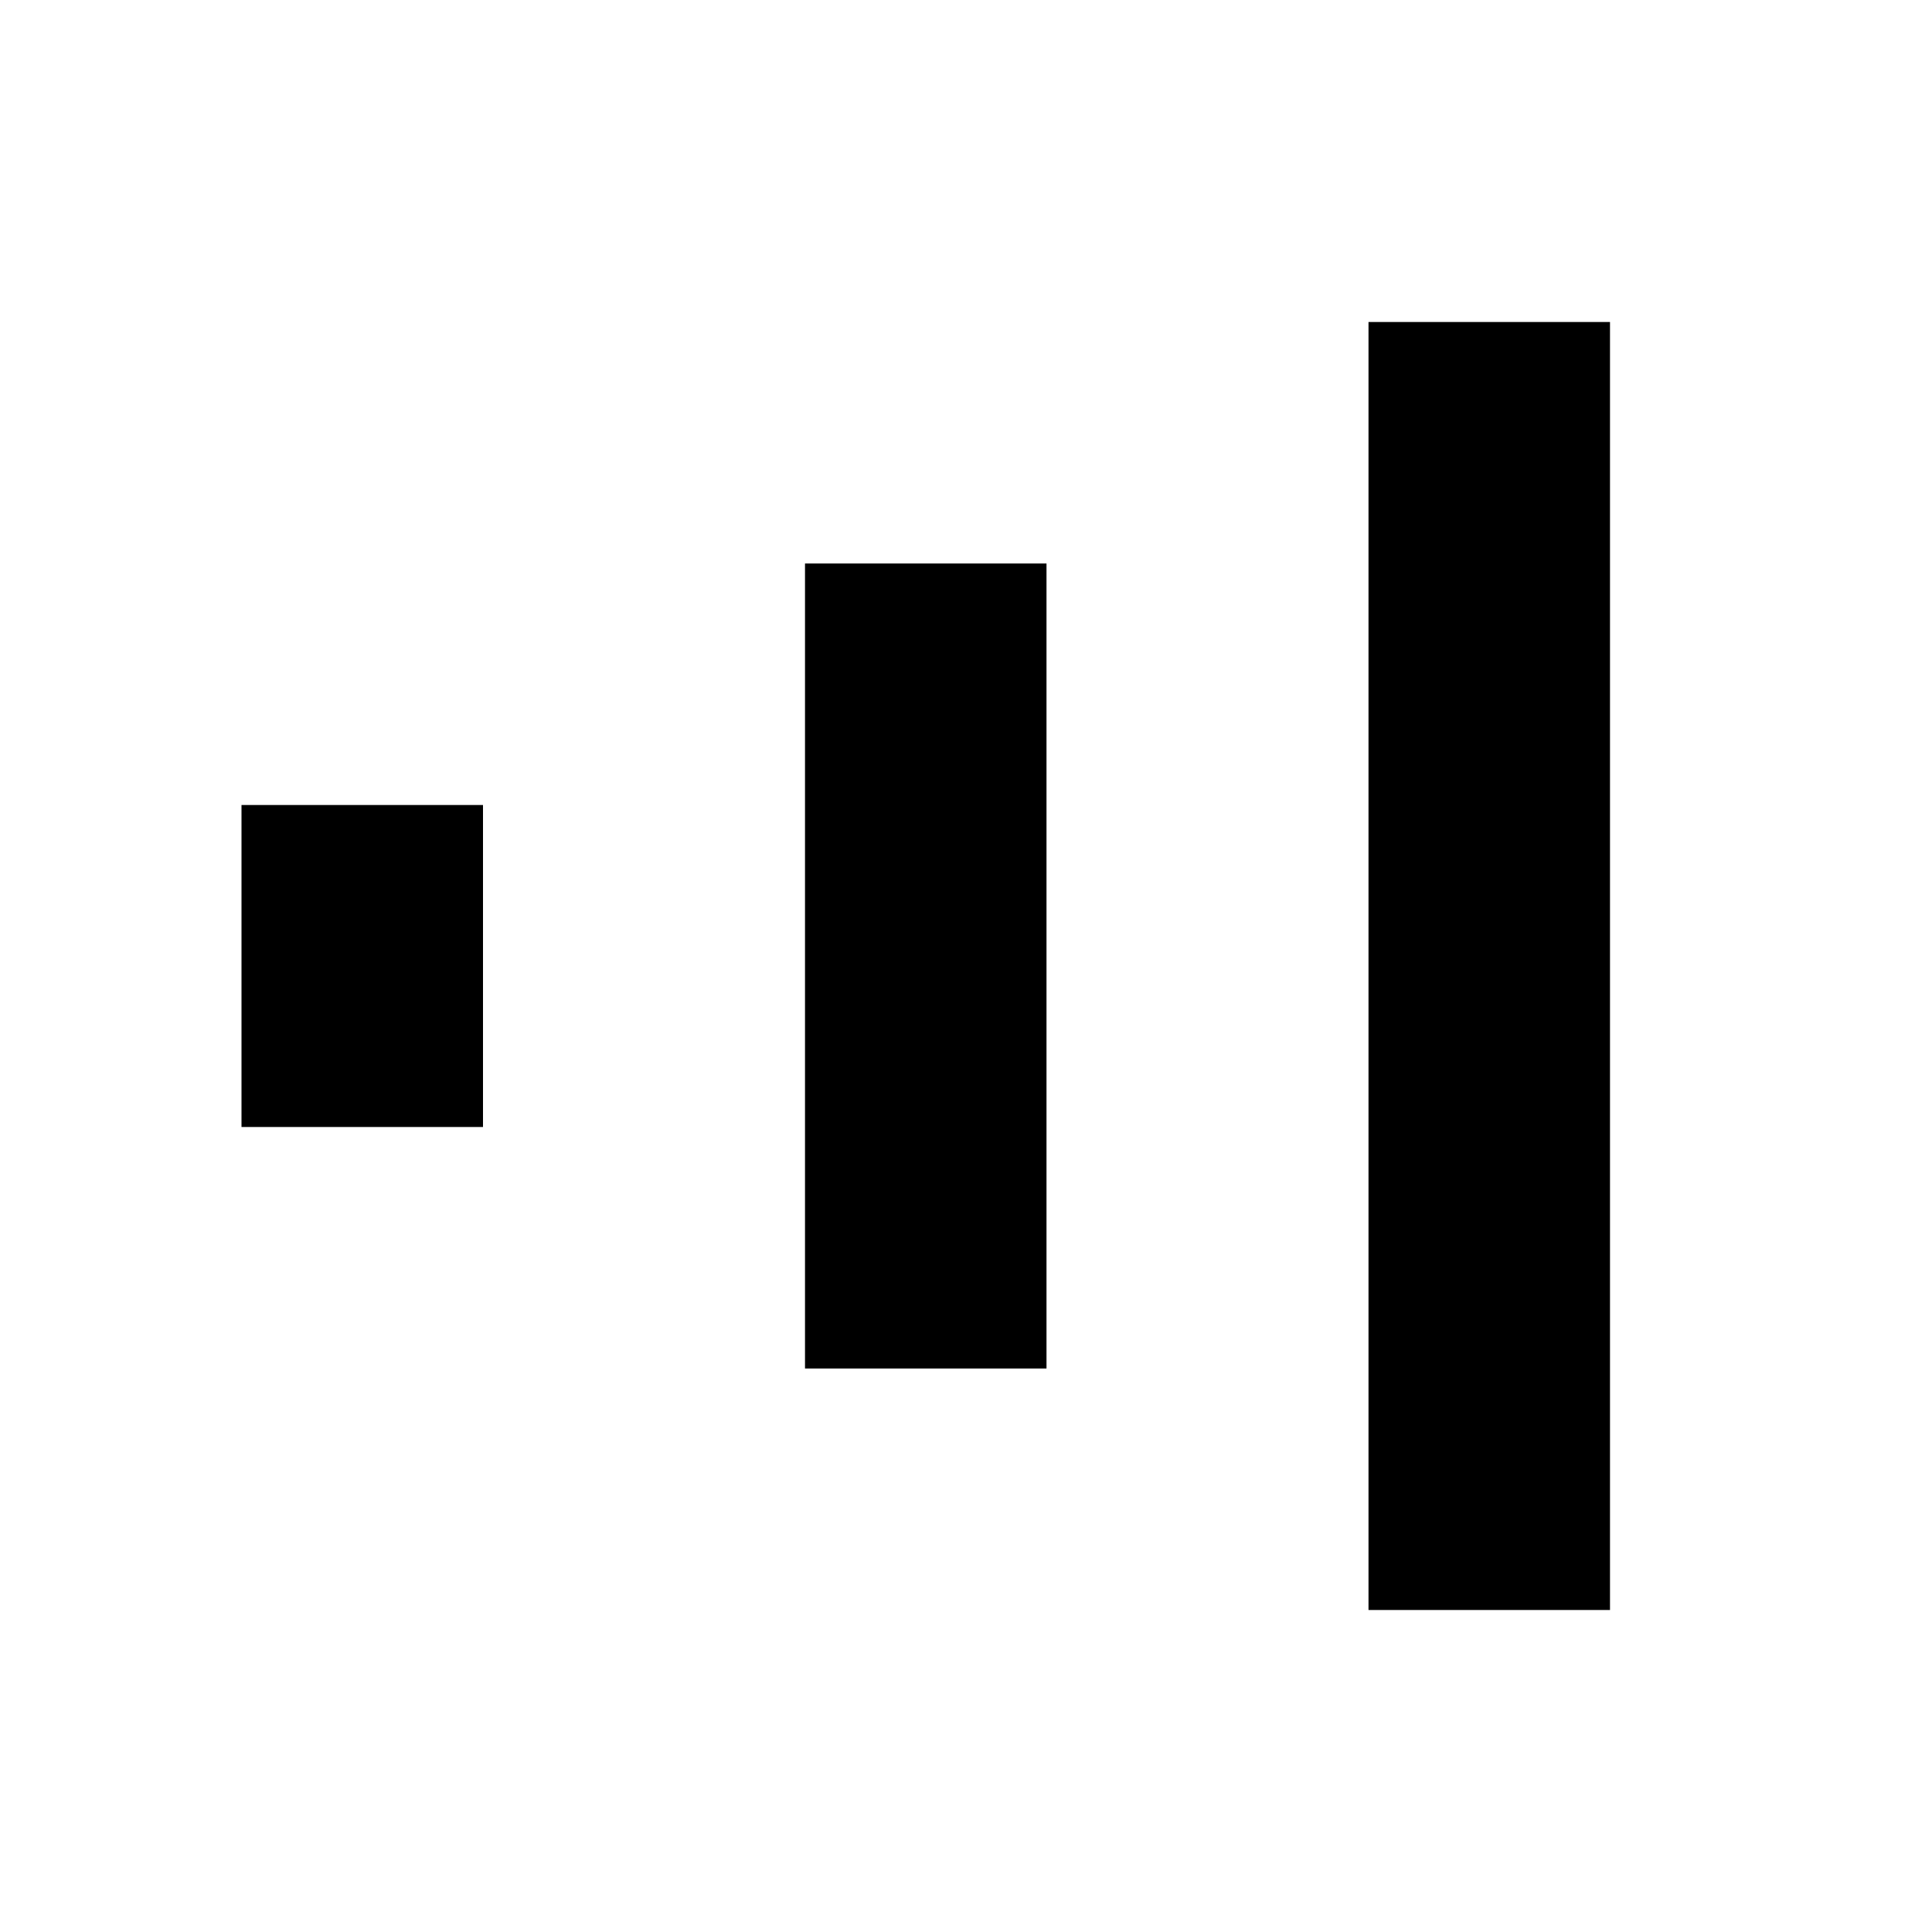
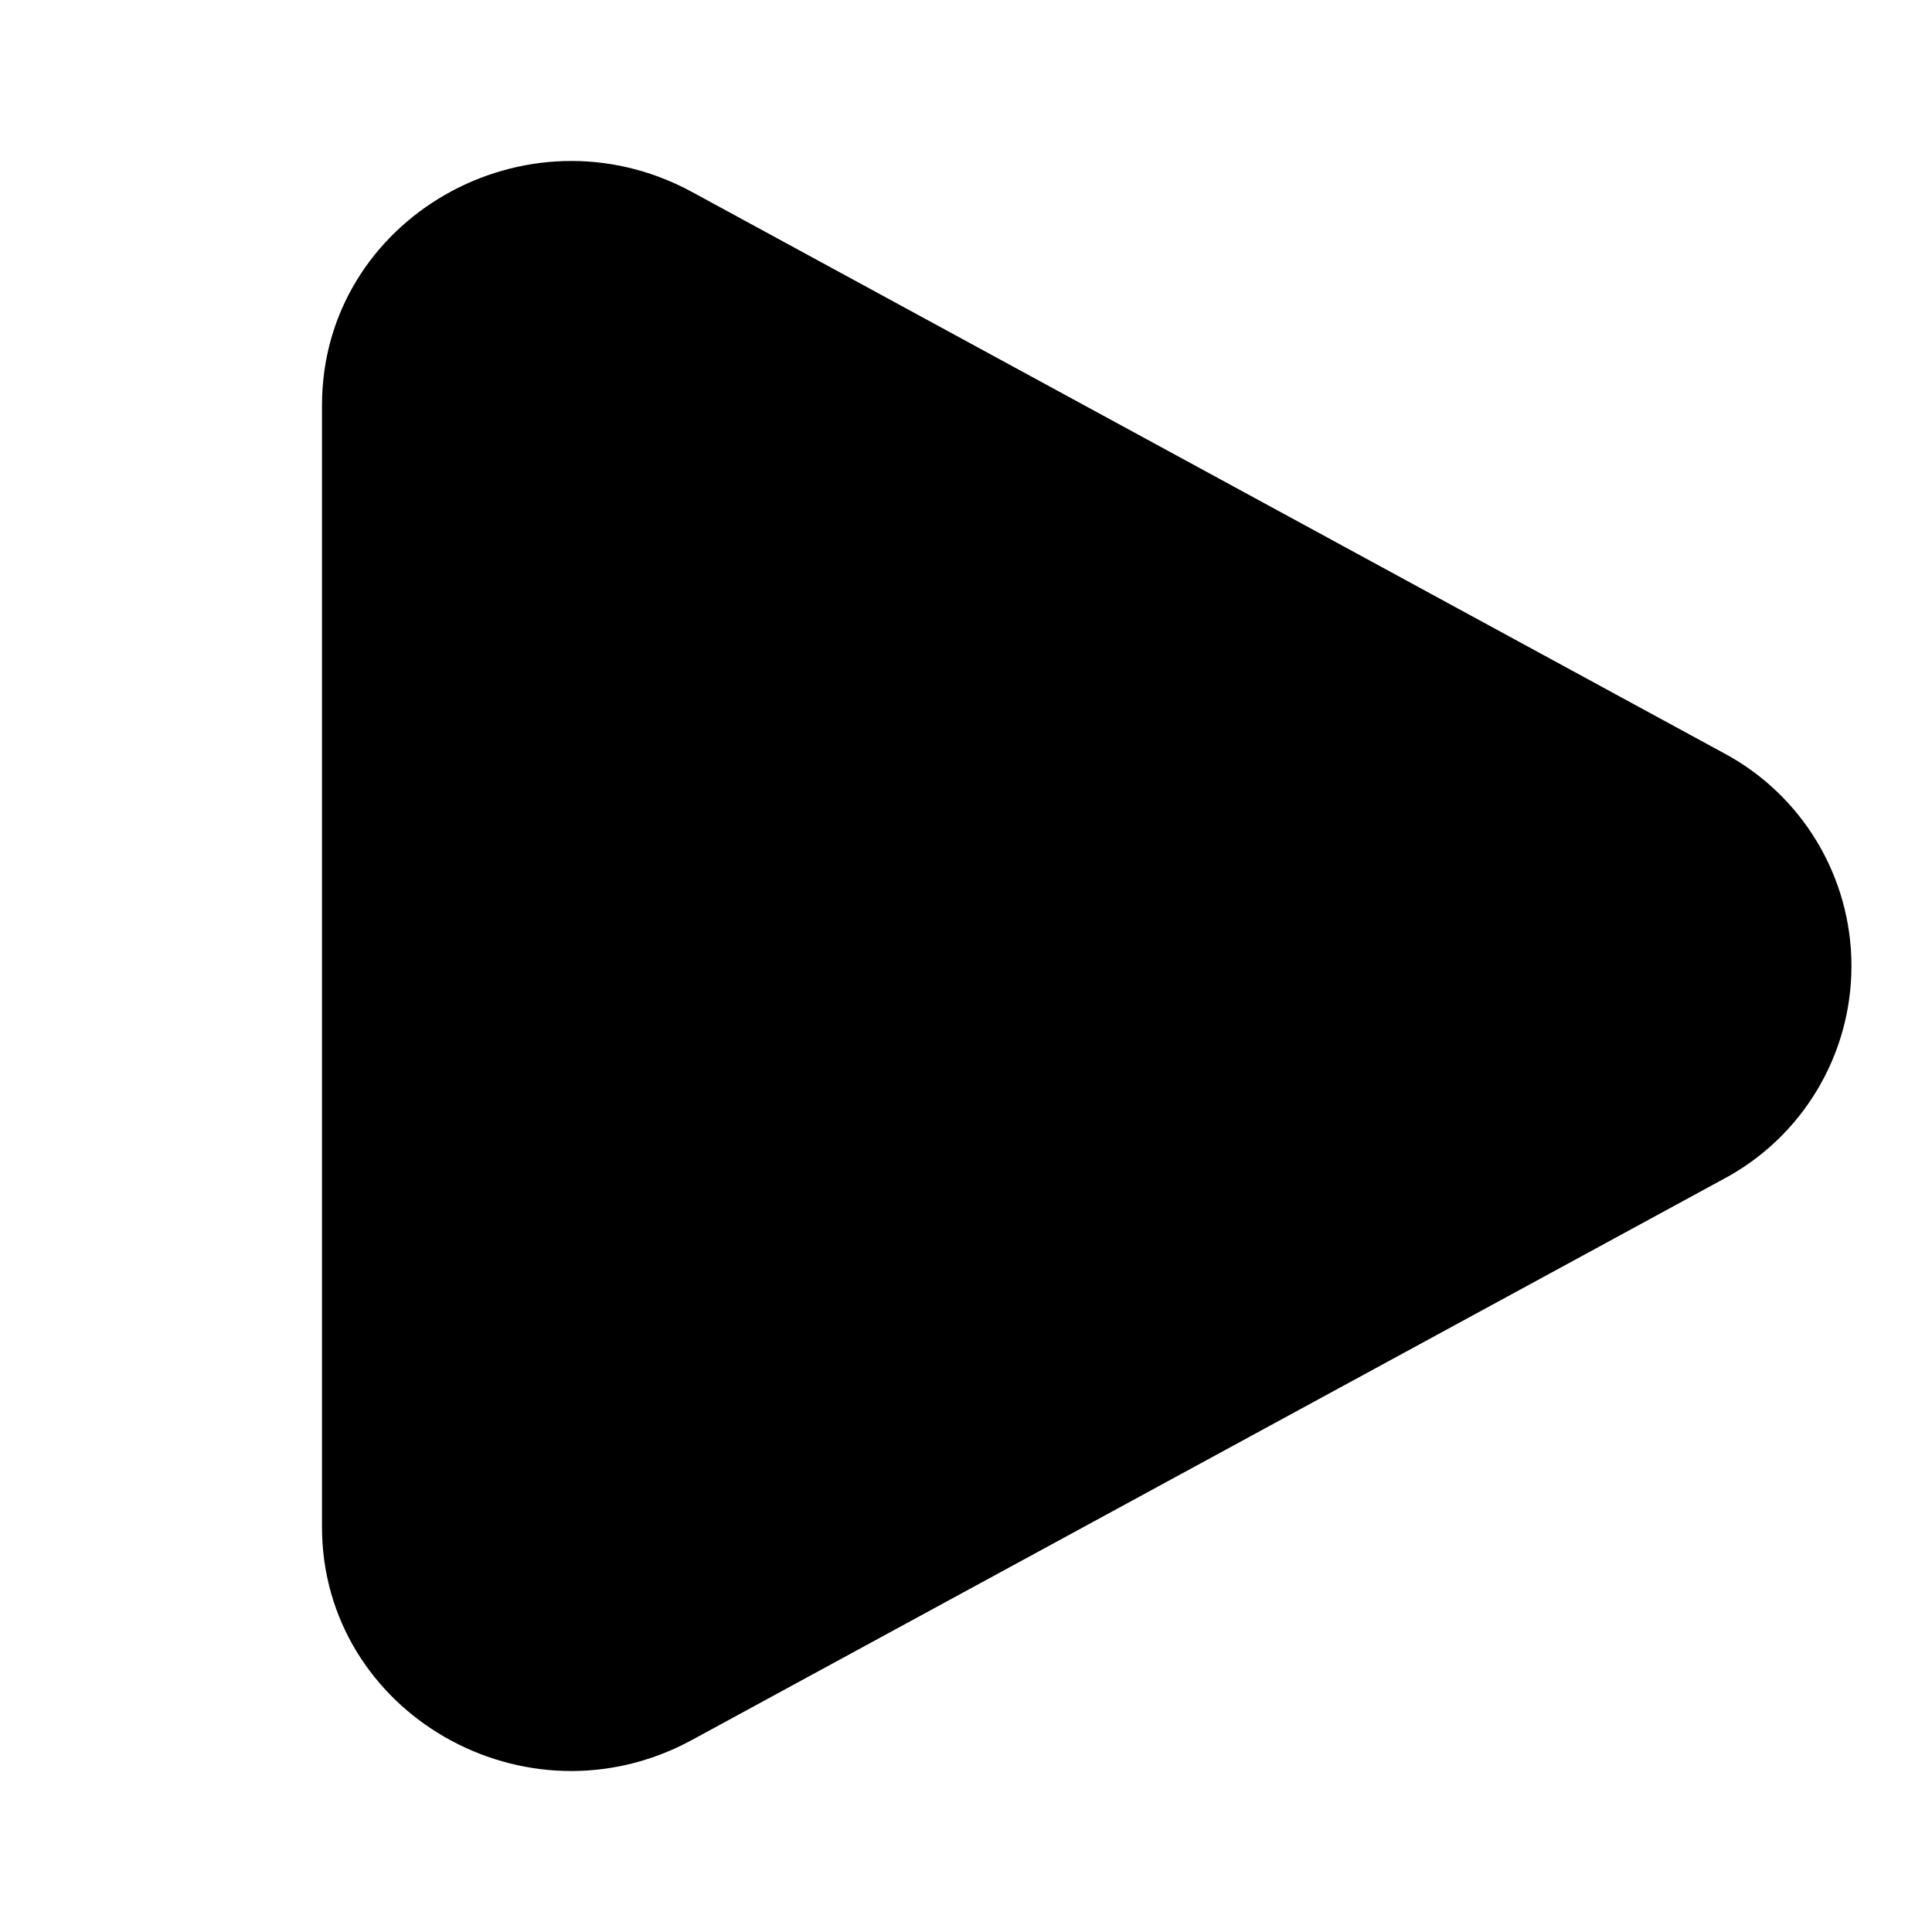
- <svg xmlns="http://www.w3.org/2000/svg" width="24" height="24" viewBox="0 0 24 24" fill="none">
-   <path d="M3 10h3v4H3v-4z" fill="currentColor" />
-   <path d="M10 7h3v10h-3V7z" fill="currentColor" />
-   <path d="M17 4h3v16h-3V4z" fill="currentColor" />
+ <svg xmlns="http://www.w3.org/2000/svg" width="128" height="128" viewBox="0 0 24 24">
+   <path fill="currentColor" d="M21.409 9.353a2.998 2.998 0 0 1 0 5.294L8.597 21.614C6.534 22.737 4 21.277 4 18.968V5.033c0-2.31 2.534-3.769 4.597-2.648z" />
</svg>
